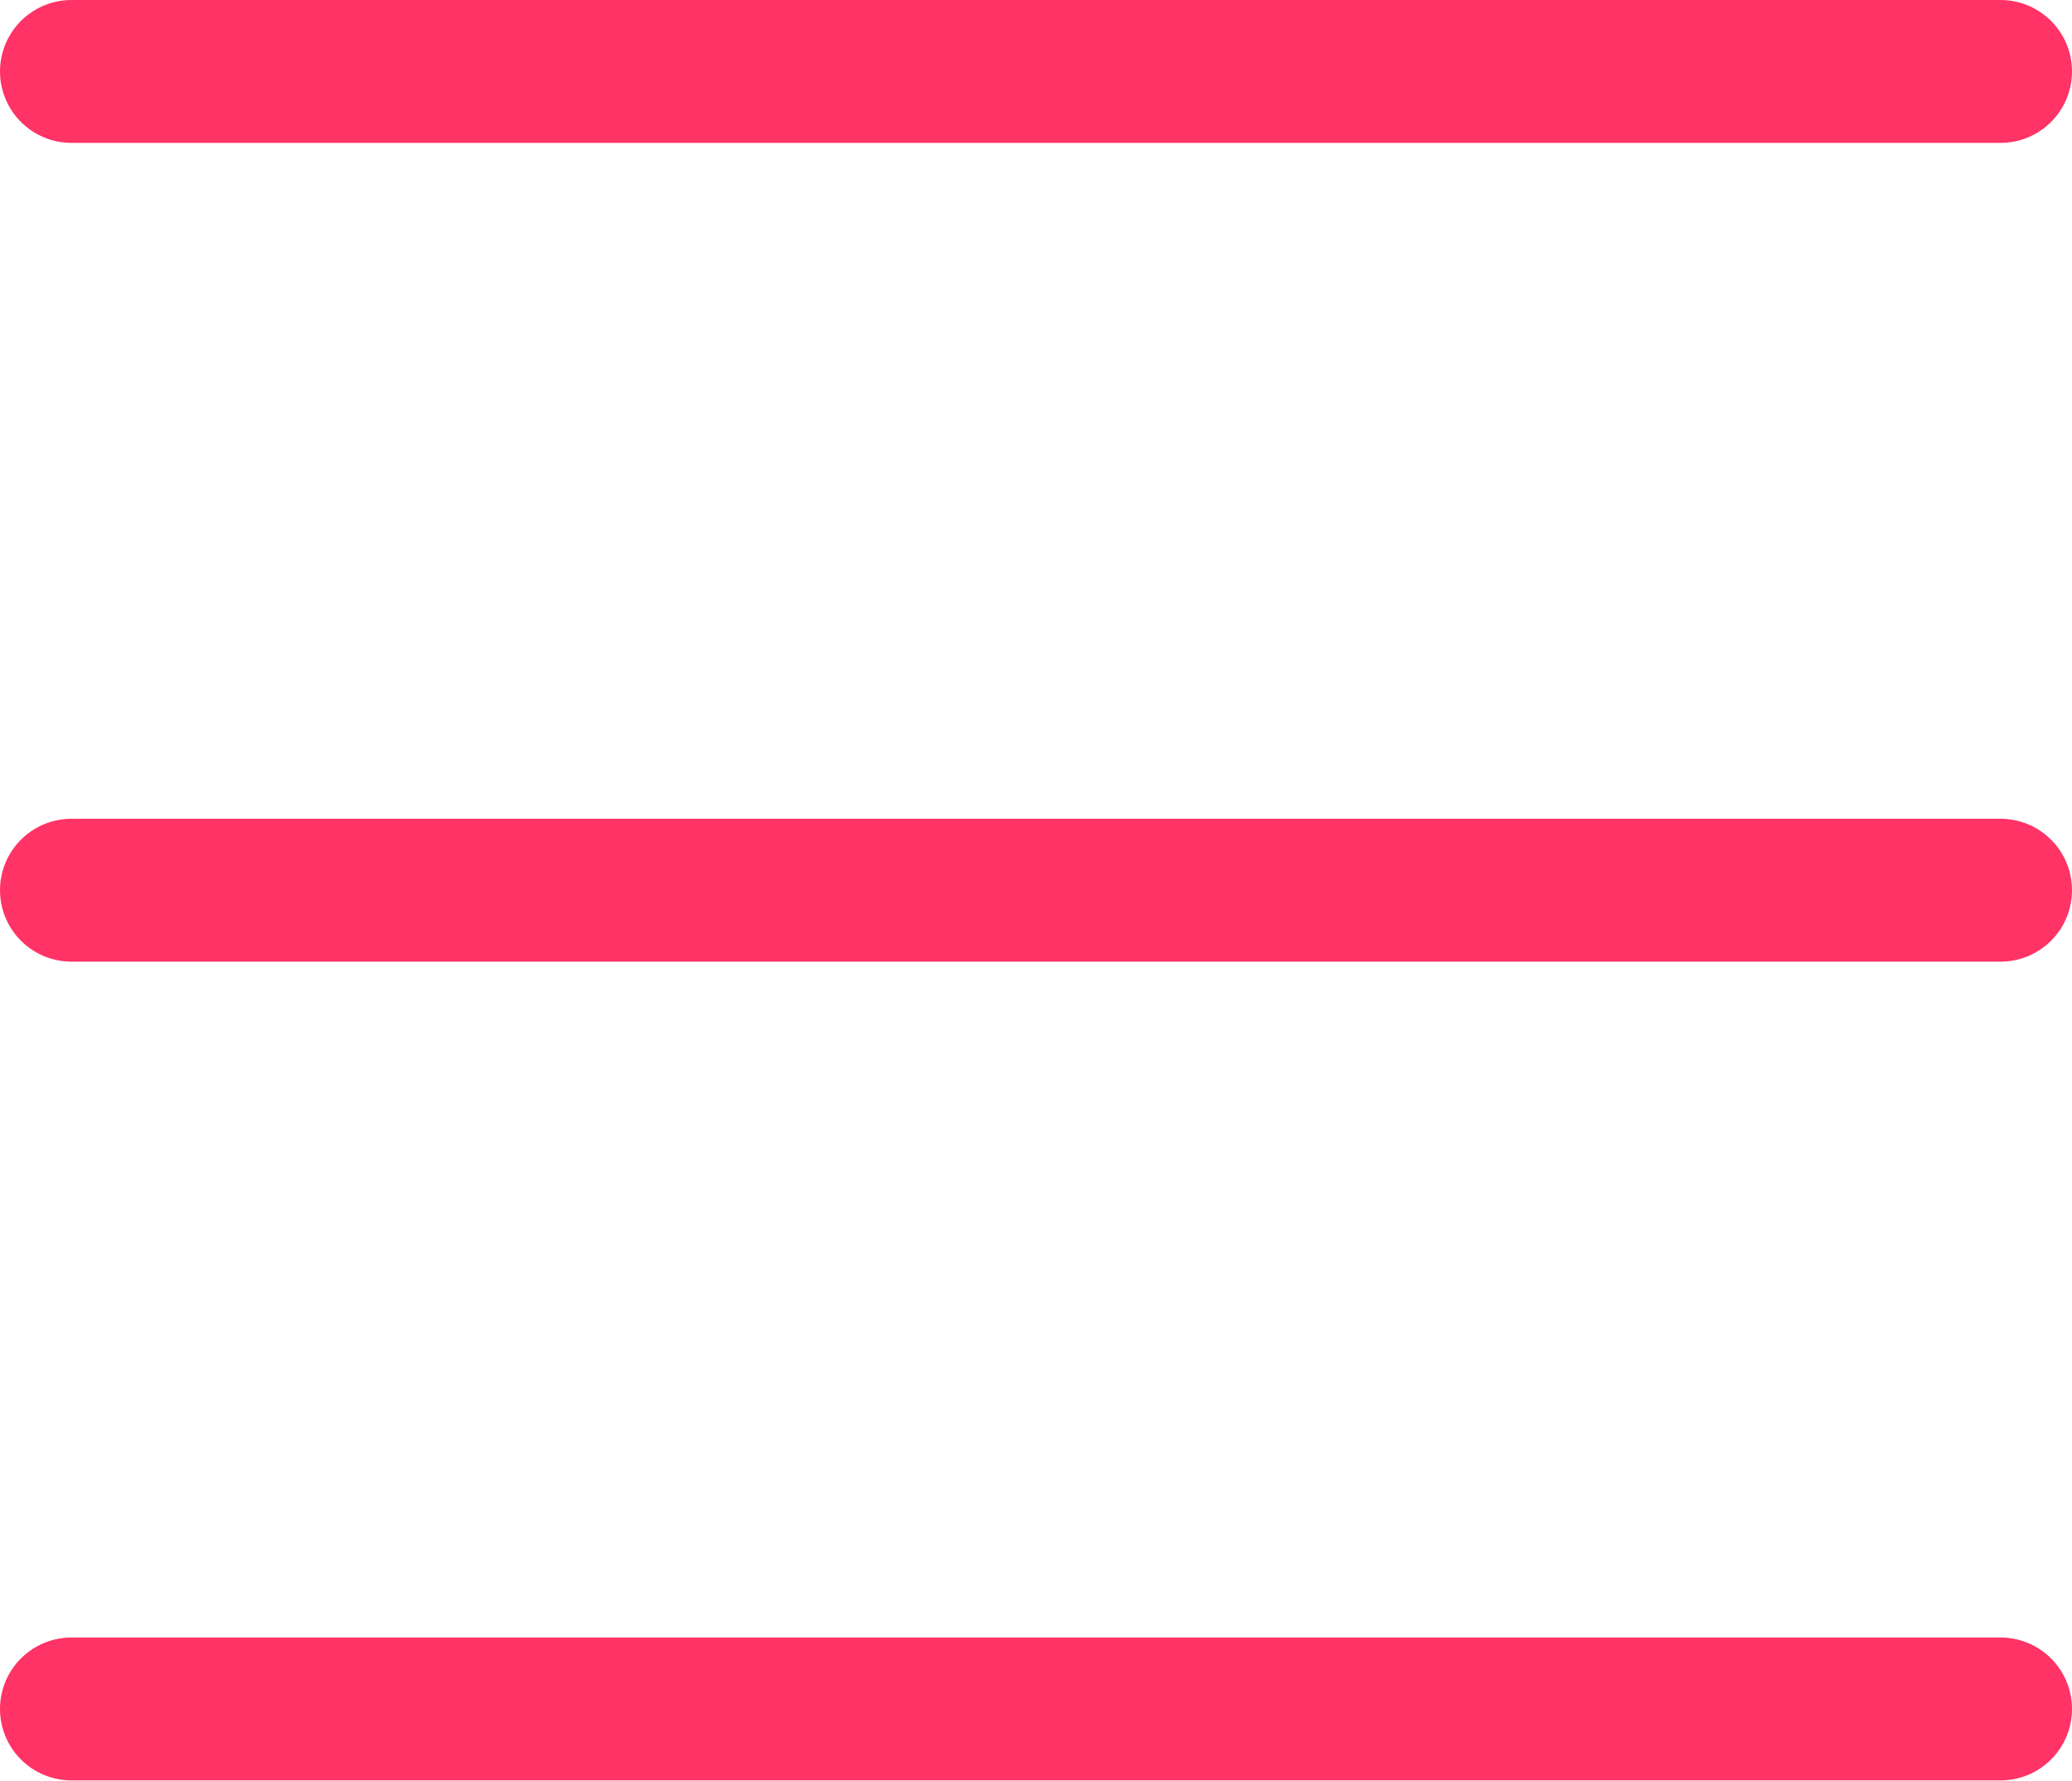
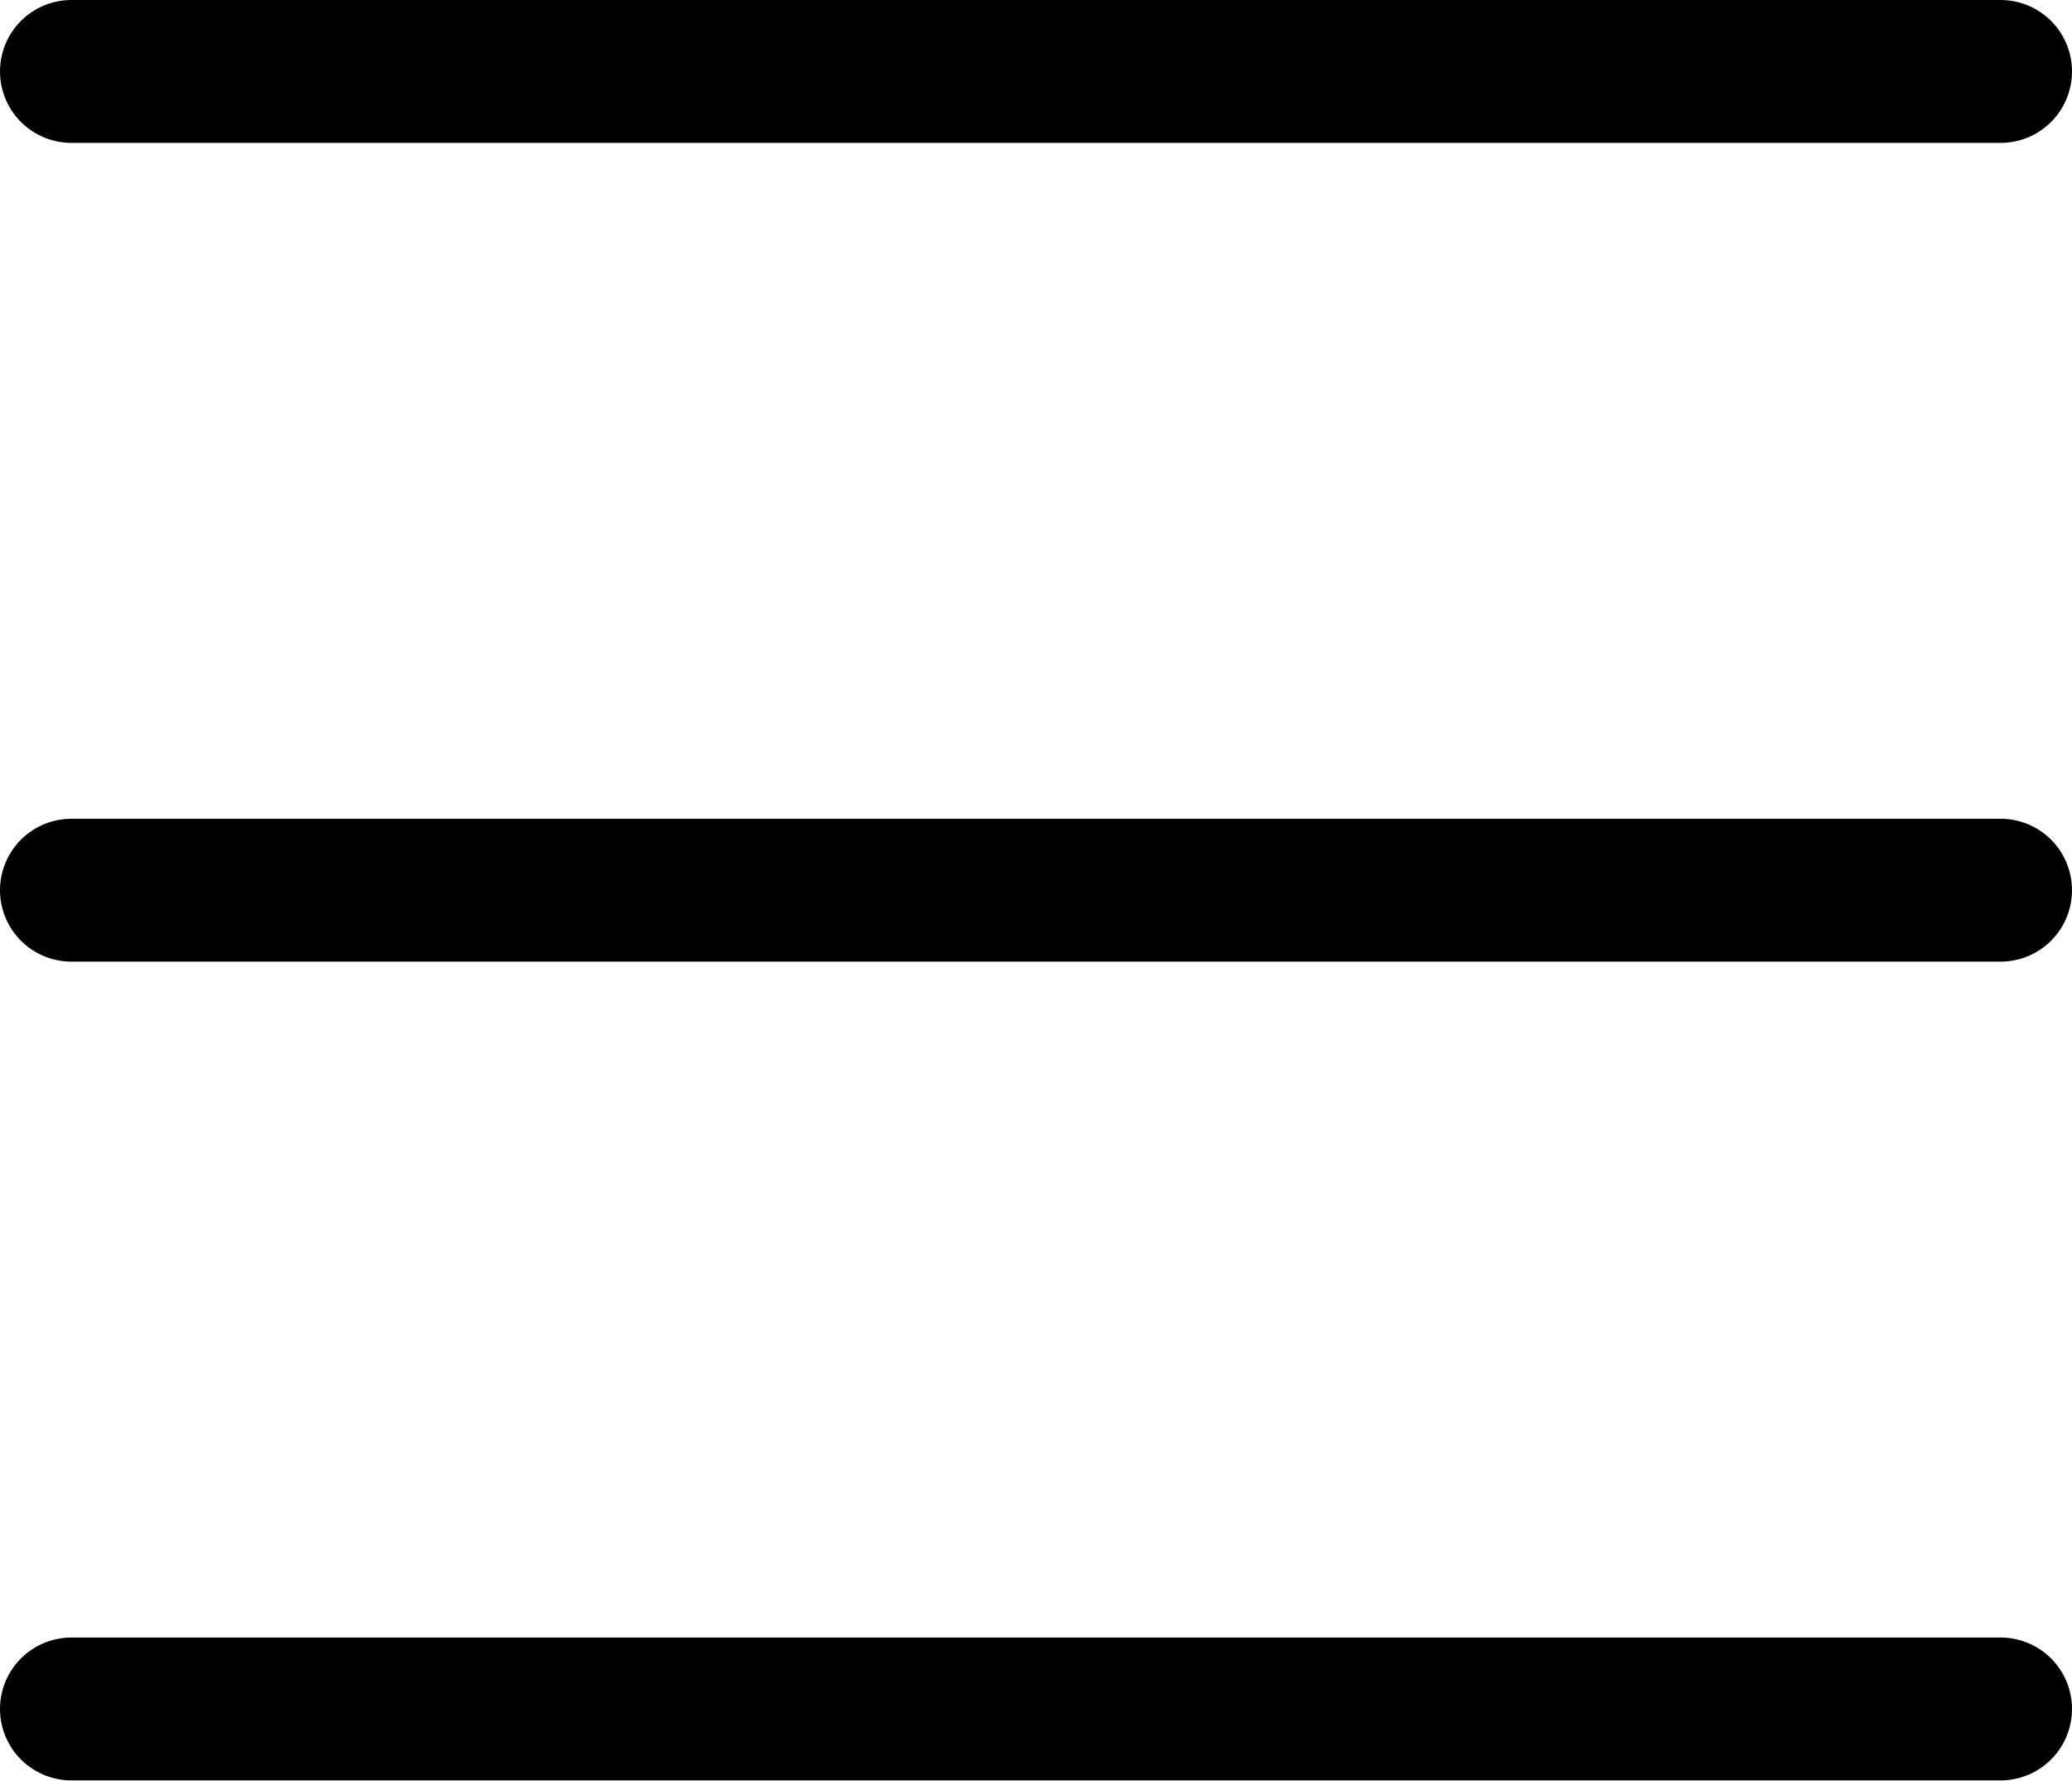
<svg xmlns="http://www.w3.org/2000/svg" id="Layer_4" data-name="Layer 4" viewBox="0 0 14.5 12.46">
  <defs>
-     <style>.cls-1{fill:none;stroke:#FF3366;stroke-linecap:round;stroke-linejoin:round;}</style>
+     <style>.cls-1{fill:none;stroke:#000000;stroke-linecap:round;stroke-linejoin:round;}</style>
  </defs>
  <line class="cls-1" x1="0.5" y1="6.23" x2="14" y2="6.23" />
  <line class="cls-1" x1="0.5" y1="11.96" x2="14" y2="11.96" />
  <line class="cls-1" x1="0.5" y1="0.5" x2="14" y2="0.5" />
</svg>
